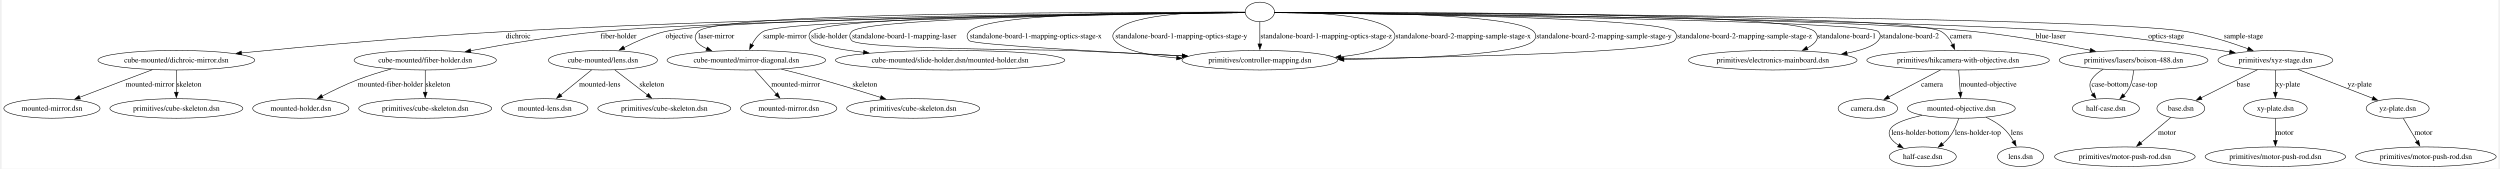
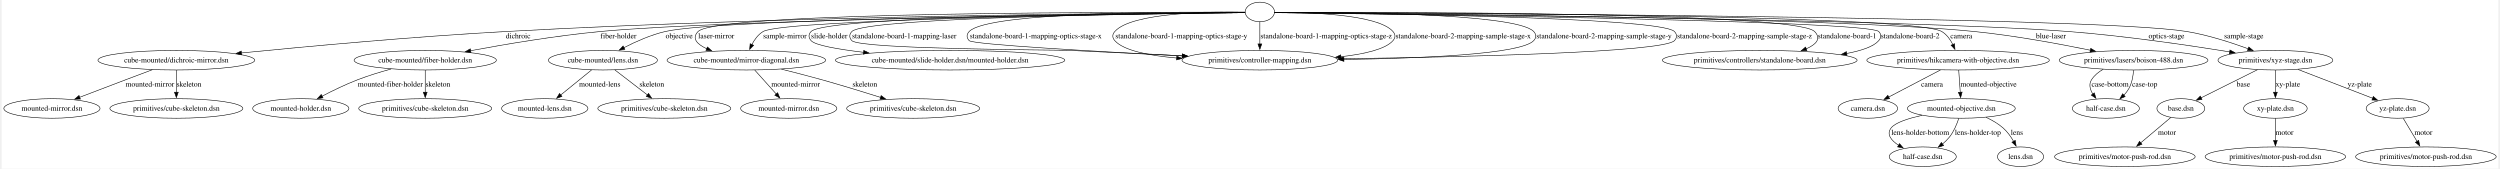
<svg xmlns="http://www.w3.org/2000/svg" width="4595pt" height="310pt" viewBox="0.00 0.00 4594.87 310.40">
  <g id="graph0" class="graph" transform="scale(1 1) rotate(0) translate(4 306.4)">
    <polygon fill="white" stroke="none" points="-4,4 -4,-306.4 4590.87,-306.4 4590.87,4 -4,4" />
    <g id="node1" class="node">
      <ellipse fill="none" stroke="black" cx="2311.55" cy="-284.4" rx="27" ry="18" />
    </g>
    <g id="node2" class="node">
      <ellipse fill="none" stroke="black" cx="317.55" cy="-195.6" rx="144.31" ry="18" />
      <text text-anchor="middle" x="317.55" y="-191.4" font-family="Times,serif" font-size="14.00">cube-mounted/dichroic-mirror.dsn</text>
    </g>
    <g id="edge1" class="edge">
      <path fill="none" stroke="black" d="M2284.13,-283.32C2141.63,-282.78 1471.18,-278.67 923.68,-248.4 754.44,-239.04 559.17,-221.06 437.03,-208.94" />
      <polygon fill="black" stroke="black" points="437.61,-205.48 427.31,-207.98 436.92,-212.45 437.61,-205.48" />
      <text text-anchor="middle" x="946.61" y="-235.8" font-family="Times,serif" font-size="14.00">dichroic</text>
    </g>
    <g id="node5" class="node">
      <ellipse fill="none" stroke="black" cx="775.55" cy="-195.6" rx="130.9" ry="18" />
      <text text-anchor="middle" x="775.55" y="-191.4" font-family="Times,serif" font-size="14.00">cube-mounted/fiber-holder.dsn</text>
    </g>
    <g id="edge2" class="edge">
      <path fill="none" stroke="black" d="M2284.25,-283.1C2127.39,-281.29 1339.2,-271.2 1097.69,-248.4 1015.99,-240.69 923.6,-225.12 858.77,-213.05" />
      <polygon fill="black" stroke="black" points="859.77,-209.67 849.3,-211.27 858.48,-216.55 859.77,-209.67" />
      <text text-anchor="middle" x="1131.12" y="-235.8" font-family="Times,serif" font-size="14.00">fiber-holder</text>
    </g>
    <g id="node8" class="node">
      <ellipse fill="none" stroke="black" cx="1102.55" cy="-195.6" rx="100.34" ry="18" />
      <text text-anchor="middle" x="1102.55" y="-191.4" font-family="Times,serif" font-size="14.00">cube-mounted/lens.dsn</text>
    </g>
    <g id="edge3" class="edge">
      <path fill="none" stroke="black" d="M2284.31,-283.16C2125.65,-281.71 1323.93,-273.17 1217.24,-248.4 1190.72,-242.24 1162.84,-229.81 1141.21,-218.66" />
      <polygon fill="black" stroke="black" points="1142.94,-215.62 1132.47,-214.04 1139.67,-221.81 1142.94,-215.62" />
      <text text-anchor="middle" x="1242.89" y="-235.8" font-family="Times,serif" font-size="14.00">objective</text>
    </g>
    <g id="node11" class="node">
      <ellipse fill="none" stroke="black" cx="1366.55" cy="-195.6" rx="145.93" ry="18" />
      <text text-anchor="middle" x="1366.55" y="-191.4" font-family="Times,serif" font-size="14.00">cube-mounted/mirror-diagonal.dsn</text>
    </g>
    <g id="edge4" class="edge">
      <path fill="none" stroke="black" d="M2284.15,-283.53C2123.88,-284.18 1313.68,-285.62 1277.69,-248.4 1265.33,-235.62 1276.03,-224.94 1293.71,-216.67" />
      <polygon fill="black" stroke="black" points="1294.87,-219.98 1302.76,-212.9 1292.18,-213.52 1294.87,-219.98" />
      <text text-anchor="middle" x="1311.12" y="-235.8" font-family="Times,serif" font-size="14.00">laser-mirror</text>
    </g>
    <g id="edge5" class="edge">
      <path fill="none" stroke="black" d="M2284.49,-283.09C2137.15,-281.3 1436.56,-271.6 1397.46,-248.4 1388.24,-242.93 1381.44,-233.54 1376.61,-224.24" />
      <polygon fill="black" stroke="black" points="1379.91,-223.05 1372.6,-215.38 1373.54,-225.94 1379.91,-223.05" />
      <text text-anchor="middle" x="1437.51" y="-235.8" font-family="Times,serif" font-size="14.00">sample-mirror</text>
    </g>
    <g id="node14" class="node">
      <ellipse fill="none" stroke="black" cx="1741.55" cy="-195.6" rx="211.11" ry="18" />
      <text text-anchor="middle" x="1741.55" y="-191.4" font-family="Times,serif" font-size="14.00">cube-mounted/slide-holder.dsn/mounted-holder.dsn</text>
    </g>
    <g id="edge6" class="edge">
      <path fill="none" stroke="black" d="M2284.17,-283.29C2144.19,-282.6 1513.92,-277.86 1485.68,-248.4 1480.51,-243.01 1480.77,-237.23 1485.68,-231.6 1493.15,-223.04 1534.81,-215.77 1582.42,-210.11" />
      <polygon fill="black" stroke="black" points="1582.6,-213.62 1592.14,-208.99 1581.8,-206.66 1582.6,-213.62" />
      <text text-anchor="middle" x="1519.11" y="-235.8" font-family="Times,serif" font-size="14.00">slide-holder</text>
    </g>
    <g id="node15" class="node">
      <ellipse fill="none" stroke="black" cx="2311.55" cy="-195.6" rx="143.26" ry="18" />
      <text text-anchor="middle" x="2311.55" y="-191.4" font-family="Times,serif" font-size="14.00">primitives/controller-mapping.dsn</text>
    </g>
    <g id="edge7" class="edge">
      <path fill="none" stroke="black" d="M2284.52,-283.17C2153.1,-281.94 1586.21,-275.1 1560.73,-248.4 1555.58,-243 1555.57,-237 1560.73,-231.6 1576.14,-215.49 1939.28,-214.64 1961.55,-213.6 2029.77,-210.41 2105.46,-206.75 2168.95,-203.64" />
      <polygon fill="black" stroke="black" points="2168.92,-207.15 2178.74,-203.17 2168.58,-200.16 2168.92,-207.15" />
      <text text-anchor="middle" x="1657.14" y="-235.8" font-family="Times,serif" font-size="14.00">standalone-board-1-mapping-laser</text>
    </g>
    <g id="edge8" class="edge">
      <path fill="none" stroke="black" d="M2284.15,-283.74C2179.84,-284.76 1811.54,-285.67 1776.63,-248.4 1771.52,-242.95 1771.52,-237.05 1776.63,-231.6 1783.33,-224.45 2012.84,-211.55 2169.02,-203.57" />
      <polygon fill="black" stroke="black" points="2168.81,-207.09 2178.62,-203.08 2168.46,-200.09 2168.81,-207.09" />
      <text text-anchor="middle" x="1899.09" y="-235.8" font-family="Times,serif" font-size="14.00">standalone-board-1-mapping-optics-stage-x</text>
    </g>
    <g id="edge9" class="edge">
      <path fill="none" stroke="black" d="M2284.17,-284.14C2222.49,-285.15 2075.61,-283.71 2044.63,-248.4 2039.7,-242.79 2039.7,-237.21 2044.63,-231.6 2060.75,-213.23 2108.24,-204.03 2158.78,-199.57" />
      <polygon fill="black" stroke="black" points="2158.75,-203.08 2168.44,-198.79 2158.19,-196.11 2158.75,-203.08" />
      <text text-anchor="middle" x="2167.09" y="-235.8" font-family="Times,serif" font-size="14.00">standalone-board-1-mapping-optics-stage-y</text>
    </g>
    <g id="edge10" class="edge">
      <path fill="none" stroke="black" d="M2311.55,-266.25C2311.55,-254.56 2311.55,-238.79 2311.55,-225.22" />
      <polygon fill="black" stroke="black" points="2315.05,-225.52 2311.55,-215.52 2308.05,-225.52 2315.05,-225.52" />
      <text text-anchor="middle" x="2433.61" y="-235.8" font-family="Times,serif" font-size="14.00">standalone-board-1-mapping-optics-stage-z</text>
    </g>
    <g id="edge11" class="edge">
      <path fill="none" stroke="black" d="M2338.85,-283.77C2396.69,-283.92 2528.61,-280.62 2556.55,-248.4 2561.44,-242.76 2561.44,-237.24 2556.55,-231.6 2542.76,-215.7 2503.64,-206.84 2460.6,-201.97" />
      <polygon fill="black" stroke="black" points="2461.1,-198.5 2450.79,-200.94 2460.37,-205.46 2461.1,-198.5" />
      <text text-anchor="middle" x="2685.78" y="-235.8" font-family="Times,serif" font-size="14.00">standalone-board-2-mapping-sample-stage-x</text>
    </g>
    <g id="edge12" class="edge">
      <path fill="none" stroke="black" d="M2338.72,-283.62C2438.81,-284.16 2782.86,-283.43 2815.55,-248.4 2820.64,-242.94 2820.64,-237.06 2815.55,-231.6 2791.9,-206.25 2605.25,-198.86 2465.94,-196.92" />
      <polygon fill="black" stroke="black" points="2466.29,-193.42 2456.24,-196.79 2466.19,-200.42 2466.29,-193.42" />
      <text text-anchor="middle" x="2944.93" y="-235.8" font-family="Times,serif" font-size="14.00">standalone-board-2-mapping-sample-stage-y</text>
    </g>
    <g id="edge13" class="edge">
      <path fill="none" stroke="black" d="M2338.57,-283.19C2471.29,-282.06 3048.61,-275.55 3074.55,-248.4 3079.7,-243 3079.7,-237 3074.55,-231.6 3053.85,-209.93 2681.95,-201.41 2465.15,-198.28" />
      <polygon fill="black" stroke="black" points="2465.22,-194.78 2455.18,-198.14 2465.12,-201.78 2465.22,-194.78" />
      <text text-anchor="middle" x="3203.59" y="-235.8" font-family="Times,serif" font-size="14.00">standalone-board-2-mapping-sample-stage-z</text>
    </g>
    <g id="node16" class="node">
-       <ellipse fill="none" stroke="black" cx="3255.55" cy="-195.6" rx="155.05" ry="18" />
-       <text text-anchor="middle" x="3255.55" y="-191.4" font-family="Times,serif" font-size="14.00">primitives/electronics-mainboard.dsn</text>
+       <ellipse fill="none" stroke="black" cx="3231.55" cy="-195.6" rx="179.19" ry="18" />
+       <text text-anchor="middle" x="3231.55" y="-191.4" font-family="Times,serif" font-size="14.00">primitives/controllers/standalone-board.dsn</text>
    </g>
    <g id="edge14" class="edge">
-       <path fill="none" stroke="black" d="M2338.86,-283.52C2497.74,-284.1 3297.04,-285.15 3332.55,-248.4 3343.77,-236.79 3334.4,-226.33 3318.86,-217.9" />
-       <polygon fill="black" stroke="black" points="3320.4,-214.76 3309.87,-213.58 3317.36,-221.07 3320.4,-214.76" />
-       <text text-anchor="middle" x="3391.51" y="-235.8" font-family="Times,serif" font-size="14.00">standalone-board-1</text>
+       <path fill="none" stroke="black" d="M2338.86,-283.52C2497.74,-284.1 3297.04,-285.15 3332.55,-248.4 3345.49,-235.01 3335.11,-224.44 3316.86,-216.44" />
+       <polygon fill="black" stroke="black" points="3318.35,-213.27 3307.76,-212.92 3315.83,-219.8 3318.35,-213.27" />
+       <text text-anchor="middle" x="3392.34" y="-235.8" font-family="Times,serif" font-size="14.00">standalone-board-1</text>
    </g>
    <g id="edge15" class="edge">
-       <path fill="none" stroke="black" d="M2338.87,-283.08C2510.19,-281.02 3429.58,-268.99 3449.55,-248.4 3454.74,-243.04 3454.33,-237.33 3449.55,-231.6 3440.75,-221.07 3418.42,-213.7 3391.91,-208.55" />
-       <polygon fill="black" stroke="black" points="3392.68,-205.13 3382.22,-206.81 3391.45,-212.02 3392.68,-205.13" />
-       <text text-anchor="middle" x="3507.33" y="-235.8" font-family="Times,serif" font-size="14.00">standalone-board-2</text>
+       <path fill="none" stroke="black" d="M2338.9,-283.08C2510.36,-281.02 3430.57,-269 3450.55,-248.4 3455.74,-243.04 3455.39,-237.28 3450.55,-231.6 3441.2,-220.64 3418.61,-213.1 3391.32,-207.91" />
+       <polygon fill="black" stroke="black" points="3392.16,-204.51 3381.71,-206.23 3390.96,-211.4 3392.16,-204.51" />
+       <text text-anchor="middle" x="3508.35" y="-235.8" font-family="Times,serif" font-size="14.00">standalone-board-2</text>
    </g>
    <g id="node17" class="node">
      <ellipse fill="none" stroke="black" cx="3596.55" cy="-195.6" rx="167.91" ry="18" />
      <text text-anchor="middle" x="3596.55" y="-191.4" font-family="Times,serif" font-size="14.00">primitives/hikcamera-with-objective.dsn</text>
    </g>
    <g id="edge16" class="edge">
-       <path fill="none" stroke="black" d="M2338.77,-283.38C2516.92,-283.15 3510.81,-280.45 3565.55,-248.4 3574.81,-242.97 3581.63,-233.6 3586.47,-224.3" />
-       <polygon fill="black" stroke="black" points="3589.55,-225.98 3590.49,-215.43 3583.17,-223.08 3589.55,-225.98" />
-       <text text-anchor="middle" x="3601.76" y="-235.8" font-family="Times,serif" font-size="14.00">camera</text>
+       <path fill="none" stroke="black" d="M2338.8,-283.39C2517.12,-283.23 3511.99,-280.87 3566.55,-248.4 3575.6,-243.01 3582.18,-233.77 3586.84,-224.58" />
+       <polygon fill="black" stroke="black" points="3590.04,-225.98 3590.84,-215.42 3583.63,-223.18 3590.04,-225.98" />
+       <text text-anchor="middle" x="3602.44" y="-235.8" font-family="Times,serif" font-size="14.00">camera</text>
    </g>
    <g id="node22" class="node">
      <ellipse fill="none" stroke="black" cx="3919.55" cy="-195.6" rx="136.84" ry="18" />
      <text text-anchor="middle" x="3919.55" y="-191.4" font-family="Times,serif" font-size="14.00">primitives/lasers/boison-488.dsn</text>
    </g>
    <g id="edge17" class="edge">
-       <path fill="none" stroke="black" d="M2338.92,-283.22C2503.51,-282.07 3363.16,-274.86 3625.55,-248.4 3698.7,-241.02 3781.05,-225.92 3839.95,-213.91" />
-       <polygon fill="black" stroke="black" points="3840.47,-217.38 3849.56,-211.94 3839.06,-210.52 3840.47,-217.38" />
-       <text text-anchor="middle" x="3766.87" y="-235.8" font-family="Times,serif" font-size="14.00">blue-laser</text>
+       <path fill="none" stroke="black" d="M2338.94,-283.23C2503.65,-282.09 3363.97,-274.96 3626.55,-248.4 3699.45,-241.03 3781.53,-225.92 3840.23,-213.91" />
+       <polygon fill="black" stroke="black" points="3840.71,-217.39 3849.79,-211.94 3839.29,-210.53 3840.71,-217.39" />
+       <text text-anchor="middle" x="3767.49" y="-235.8" font-family="Times,serif" font-size="14.00">blue-laser</text>
    </g>
    <g id="node24" class="node">
      <ellipse fill="none" stroke="black" cx="4180.55" cy="-195.6" rx="105.71" ry="18" />
      <text text-anchor="middle" x="4180.55" y="-191.4" font-family="Times,serif" font-size="14.00">primitives/xyz-stage.dsn</text>
    </g>
    <g id="edge18" class="edge">
-       <path fill="none" stroke="black" d="M2338.7,-283.16C2514.95,-281.51 3498.91,-271.39 3798.55,-248.4 3901.74,-240.48 4019.66,-223.23 4096.85,-210.81" />
-       <polygon fill="black" stroke="black" points="4097.13,-214.31 4106.44,-209.25 4096.01,-207.4 4097.13,-214.31" />
-       <text text-anchor="middle" x="3979.45" y="-235.8" font-family="Times,serif" font-size="14.00">optics-stage</text>
+       <path fill="none" stroke="black" d="M2338.72,-283.16C2515.09,-281.52 3499.71,-271.47 3799.55,-248.4 3902.32,-240.49 4019.72,-223.28 4096.72,-210.86" />
+       <polygon fill="black" stroke="black" points="4096.97,-214.37 4106.28,-209.31 4095.85,-207.46 4096.97,-214.37" />
+       <text text-anchor="middle" x="3980.06" y="-235.8" font-family="Times,serif" font-size="14.00">optics-stage</text>
    </g>
    <g id="edge19" class="edge">
-       <path fill="none" stroke="black" d="M2338.96,-283.31C2544.76,-282.56 3844.46,-276.74 4016.55,-248.4 4055.72,-241.95 4098.45,-228.22 4130.46,-216.52" />
-       <polygon fill="black" stroke="black" points="4131.32,-219.94 4139.47,-213.17 4128.88,-213.38 4131.32,-219.94" />
-       <text text-anchor="middle" x="4121.77" y="-235.8" font-family="Times,serif" font-size="14.00">sample-stage</text>
+       <path fill="none" stroke="black" d="M2338.97,-283.31C2544.9,-282.59 3845.39,-276.91 4017.55,-248.4 4056.33,-241.98 4098.59,-228.34 4130.36,-216.68" />
+       <polygon fill="black" stroke="black" points="4131.58,-219.96 4139.72,-213.18 4129.13,-213.4 4131.58,-219.96" />
+       <text text-anchor="middle" x="4122.37" y="-235.8" font-family="Times,serif" font-size="14.00">sample-stage</text>
    </g>
    <g id="node3" class="node">
      <ellipse fill="none" stroke="black" cx="88.55" cy="-106.8" rx="88.55" ry="18" />
      <text text-anchor="middle" x="88.55" y="-102.6" font-family="Times,serif" font-size="14.00">mounted-mirror.dsn</text>
    </g>
    <g id="edge20" class="edge">
      <path fill="none" stroke="black" d="M273.33,-178.1C257.77,-172.28 240.16,-165.67 224.13,-159.6 196.08,-148.99 164.81,-137.05 139.38,-127.31" />
      <polygon fill="black" stroke="black" points="140.87,-124.13 130.28,-123.82 138.36,-130.67 140.87,-124.13" />
      <text text-anchor="middle" x="268.84" y="-147" font-family="Times,serif" font-size="14.00">mounted-mirror</text>
    </g>
    <g id="node4" class="node">
      <ellipse fill="none" stroke="black" cx="317.55" cy="-106.8" rx="122.34" ry="18" />
      <text text-anchor="middle" x="317.55" y="-102.6" font-family="Times,serif" font-size="14.00">primitives/cube-skeleton.dsn</text>
    </g>
    <g id="edge21" class="edge">
      <path fill="none" stroke="black" d="M317.55,-177.45C317.55,-165.76 317.55,-149.99 317.55,-136.42" />
      <polygon fill="black" stroke="black" points="321.05,-136.72 317.55,-126.72 314.05,-136.72 321.05,-136.72" />
      <text text-anchor="middle" x="340.87" y="-147" font-family="Times,serif" font-size="14.00">skeleton</text>
    </g>
    <g id="node6" class="node">
      <ellipse fill="none" stroke="black" cx="546.55" cy="-106.8" rx="88.55" ry="18" />
      <text text-anchor="middle" x="546.55" y="-102.6" font-family="Times,serif" font-size="14.00">mounted-holder.dsn</text>
    </g>
    <g id="edge22" class="edge">
      <path fill="none" stroke="black" d="M712.74,-179.39C692.76,-173.91 670.74,-167.18 651.04,-159.6 628.77,-151.04 604.87,-139.38 585.55,-129.3" />
      <polygon fill="black" stroke="black" points="587.43,-126.33 576.95,-124.75 584.15,-132.52 587.43,-126.33" />
      <text text-anchor="middle" x="711.29" y="-147" font-family="Times,serif" font-size="14.00">mounted-fiber-holder</text>
    </g>
    <g id="node7" class="node">
      <ellipse fill="none" stroke="black" cx="775.55" cy="-106.8" rx="122.34" ry="18" />
      <text text-anchor="middle" x="775.55" y="-102.6" font-family="Times,serif" font-size="14.00">primitives/cube-skeleton.dsn</text>
    </g>
    <g id="edge23" class="edge">
      <path fill="none" stroke="black" d="M775.55,-177.45C775.55,-165.76 775.55,-149.99 775.55,-136.42" />
      <polygon fill="black" stroke="black" points="779.05,-136.72 775.55,-126.72 772.05,-136.72 779.05,-136.72" />
      <text text-anchor="middle" x="798.87" y="-147" font-family="Times,serif" font-size="14.00">skeleton</text>
    </g>
    <g id="node9" class="node">
      <ellipse fill="none" stroke="black" cx="995.55" cy="-106.8" rx="79.43" ry="18" />
      <text text-anchor="middle" x="995.55" y="-102.6" font-family="Times,serif" font-size="14.00">mounted-lens.dsn</text>
    </g>
    <g id="edge24" class="edge">
      <path fill="none" stroke="black" d="M1081.66,-177.66C1065.5,-164.55 1042.93,-146.23 1024.94,-131.65" />
      <polygon fill="black" stroke="black" points="1027.16,-128.94 1017.19,-125.36 1022.75,-134.38 1027.16,-128.94" />
      <text text-anchor="middle" x="1096.73" y="-147" font-family="Times,serif" font-size="14.00">mounted-lens</text>
    </g>
    <g id="node10" class="node">
      <ellipse fill="none" stroke="black" cx="1215.55" cy="-106.8" rx="122.34" ry="18" />
      <text text-anchor="middle" x="1215.55" y="-102.6" font-family="Times,serif" font-size="14.00">primitives/cube-skeleton.dsn</text>
    </g>
    <g id="edge25" class="edge">
      <path fill="none" stroke="black" d="M1124.6,-177.66C1141.71,-164.51 1165.64,-146.14 1184.66,-131.53" />
      <polygon fill="black" stroke="black" points="1186.55,-134.49 1192.35,-125.62 1182.28,-128.94 1186.55,-134.49" />
      <text text-anchor="middle" x="1192.5" y="-147" font-family="Times,serif" font-size="14.00">skeleton</text>
    </g>
    <g id="node12" class="node">
      <ellipse fill="none" stroke="black" cx="1444.55" cy="-106.8" rx="88.55" ry="18" />
      <text text-anchor="middle" x="1444.55" y="-102.6" font-family="Times,serif" font-size="14.00">mounted-mirror.dsn</text>
    </g>
    <g id="edge26" class="edge">
      <path fill="none" stroke="black" d="M1381.96,-177.45C1393.28,-164.85 1408.86,-147.52 1421.64,-133.3" />
      <polygon fill="black" stroke="black" points="1424.08,-135.82 1428.16,-126.04 1418.87,-131.14 1424.08,-135.82" />
      <text text-anchor="middle" x="1457.24" y="-147" font-family="Times,serif" font-size="14.00">mounted-mirror</text>
    </g>
    <g id="node13" class="node">
      <ellipse fill="none" stroke="black" cx="1673.55" cy="-106.8" rx="122.34" ry="18" />
      <text text-anchor="middle" x="1673.55" y="-102.6" font-family="Times,serif" font-size="14.00">primitives/cube-skeleton.dsn</text>
    </g>
    <g id="edge27" class="edge">
      <path fill="none" stroke="black" d="M1431.09,-179.09C1454.6,-173.25 1481.34,-166.37 1505.55,-159.6 1541.57,-149.52 1581.6,-137.22 1613.55,-127.14" />
      <polygon fill="black" stroke="black" points="1614.58,-130.48 1623.05,-124.12 1612.46,-123.81 1614.58,-130.48" />
      <text text-anchor="middle" x="1584.55" y="-147" font-family="Times,serif" font-size="14.00">skeleton</text>
    </g>
    <g id="node18" class="node">
      <ellipse fill="none" stroke="black" cx="3430.55" cy="-106.8" rx="54.74" ry="18" />
      <text text-anchor="middle" x="3430.55" y="-102.6" font-family="Times,serif" font-size="14.00">camera.dsn</text>
    </g>
    <g id="edge28" class="edge">
      <path fill="none" stroke="black" d="M3564.15,-177.66C3536.84,-163.38 3497.7,-142.92 3468.85,-127.83" />
      <polygon fill="black" stroke="black" points="3470.55,-124.77 3460.06,-123.23 3467.3,-130.97 3470.55,-124.77" />
      <text text-anchor="middle" x="3548.62" y="-147" font-family="Times,serif" font-size="14.00">camera</text>
    </g>
    <g id="node19" class="node">
      <ellipse fill="none" stroke="black" cx="3602.55" cy="-106.8" rx="99.27" ry="18" />
      <text text-anchor="middle" x="3602.55" y="-102.6" font-family="Times,serif" font-size="14.00">mounted-objective.dsn</text>
    </g>
    <g id="edge29" class="edge">
      <path fill="none" stroke="black" d="M3597.73,-177.45C3598.54,-165.76 3599.63,-149.99 3600.57,-136.42" />
      <polygon fill="black" stroke="black" points="3604.04,-136.94 3601.24,-126.72 3597.06,-136.46 3604.04,-136.94" />
      <text text-anchor="middle" x="3652.57" y="-147" font-family="Times,serif" font-size="14.00">mounted-objective</text>
    </g>
    <g id="node20" class="node">
      <ellipse fill="none" stroke="black" cx="3531.55" cy="-18" rx="61.71" ry="18" />
      <text text-anchor="middle" x="3531.55" y="-13.8" font-family="Times,serif" font-size="14.00">half-case.dsn</text>
    </g>
    <g id="edge30" class="edge">
      <path fill="none" stroke="black" d="M3530.16,-94.15C3504.85,-88.49 3480.83,-80.73 3473.24,-70.8 3464.28,-59.09 3473.48,-47.97 3487.03,-39.06" />
      <polygon fill="black" stroke="black" points="3488.76,-42.1 3495.62,-34.03 3485.22,-36.06 3488.76,-42.1" />
      <text text-anchor="middle" x="3526.89" y="-58.2" font-family="Times,serif" font-size="14.00">lens-holder-bottom</text>
    </g>
    <g id="edge31" class="edge">
      <path fill="none" stroke="black" d="M3597.9,-88.68C3594.38,-77.93 3588.74,-64.21 3580.55,-54 3576.88,-49.43 3572.47,-45.18 3567.81,-41.33" />
      <polygon fill="black" stroke="black" points="3570,-38.6 3559.91,-35.36 3565.78,-44.18 3570,-38.6" />
      <text text-anchor="middle" x="3633.01" y="-58.2" font-family="Times,serif" font-size="14.00">lens-holder-top</text>
    </g>
    <g id="node21" class="node">
      <ellipse fill="none" stroke="black" cx="3711.55" cy="-18" rx="42.42" ry="18" />
      <text text-anchor="middle" x="3711.55" y="-13.8" font-family="Times,serif" font-size="14.00">lens.dsn</text>
    </g>
    <g id="edge32" class="edge">
      <path fill="none" stroke="black" d="M3647.98,-90.49C3659.09,-85.37 3670.4,-78.86 3679.55,-70.8 3687.3,-63.97 3693.8,-54.8 3698.87,-46.08" />
      <polygon fill="black" stroke="black" points="3701.81,-48.01 3703.44,-37.55 3695.63,-44.71 3701.81,-48.01" />
      <text text-anchor="middle" x="3704.86" y="-58.2" font-family="Times,serif" font-size="14.00">lens</text>
    </g>
    <g id="node23" class="node">
      <ellipse fill="none" stroke="black" cx="3868.55" cy="-106.8" rx="61.71" ry="18" />
      <text text-anchor="middle" x="3868.55" y="-102.6" font-family="Times,serif" font-size="14.00">half-case.dsn</text>
    </g>
    <g id="edge33" class="edge">
      <path fill="none" stroke="black" d="M3863.63,-178.9C3855.11,-174.07 3847.4,-167.78 3842.13,-159.6 3836.8,-151.34 3839.34,-141.87 3844.54,-133.31" />
      <polygon fill="black" stroke="black" points="3847.28,-135.49 3850.37,-125.36 3841.64,-131.35 3847.28,-135.49" />
      <text text-anchor="middle" x="3876.34" y="-147" font-family="Times,serif" font-size="14.00">case-bottom</text>
    </g>
    <g id="edge34" class="edge">
      <path fill="none" stroke="black" d="M3919.5,-177.26C3918.78,-166.68 3916.58,-153.23 3910.55,-142.8 3908.14,-138.64 3905.05,-134.76 3901.63,-131.2" />
      <polygon fill="black" stroke="black" points="3904.09,-128.72 3894.35,-124.56 3899.37,-133.88 3904.09,-128.72" />
      <text text-anchor="middle" x="3940.04" y="-147" font-family="Times,serif" font-size="14.00">case-top</text>
    </g>
    <g id="node25" class="node">
      <ellipse fill="none" stroke="black" cx="4006.55" cy="-106.8" rx="44.02" ry="18" />
      <text text-anchor="middle" x="4006.55" y="-102.6" font-family="Times,serif" font-size="14.00">base.dsn</text>
    </g>
    <g id="edge35" class="edge">
      <path fill="none" stroke="black" d="M4147.41,-178.07C4117.73,-163.26 4074.27,-141.58 4043.48,-126.23" />
      <polygon fill="black" stroke="black" points="4045.43,-123.29 4034.92,-121.96 4042.31,-129.55 4045.43,-123.29" />
      <text text-anchor="middle" x="4121.57" y="-147" font-family="Times,serif" font-size="14.00">base</text>
    </g>
    <g id="node27" class="node">
      <ellipse fill="none" stroke="black" cx="4180.55" cy="-106.8" rx="58.51" ry="18" />
      <text text-anchor="middle" x="4180.55" y="-102.6" font-family="Times,serif" font-size="14.00">xy-plate.dsn</text>
    </g>
    <g id="edge36" class="edge">
      <path fill="none" stroke="black" d="M4180.55,-177.45C4180.55,-165.76 4180.55,-149.99 4180.55,-136.42" />
      <polygon fill="black" stroke="black" points="4184.05,-136.72 4180.55,-126.72 4177.05,-136.72 4184.05,-136.72" />
      <text text-anchor="middle" x="4203.48" y="-147" font-family="Times,serif" font-size="14.00">xy-plate</text>
    </g>
    <g id="node29" class="node">
      <ellipse fill="none" stroke="black" cx="4405.55" cy="-106.8" rx="57.96" ry="18" />
      <text text-anchor="middle" x="4405.55" y="-102.6" font-family="Times,serif" font-size="14.00">yz-plate.dsn</text>
    </g>
    <g id="edge37" class="edge">
      <path fill="none" stroke="black" d="M4222.08,-178.58C4261.04,-163.55 4319.21,-141.11 4359.56,-125.54" />
      <polygon fill="black" stroke="black" points="4360.7,-128.85 4368.77,-121.99 4358.18,-122.32 4360.7,-128.85" />
      <text text-anchor="middle" x="4335.74" y="-147" font-family="Times,serif" font-size="14.00">yz-plate</text>
    </g>
    <g id="node26" class="node">
      <ellipse fill="none" stroke="black" cx="3903.55" cy="-18" rx="129.32" ry="18" />
      <text text-anchor="middle" x="3903.55" y="-13.8" font-family="Times,serif" font-size="14.00">primitives/motor-push-rod.dsn</text>
    </g>
    <g id="edge38" class="edge">
      <path fill="none" stroke="black" d="M3988.13,-90.28C3972.62,-77.21 3950.16,-58.28 3932.28,-43.21" />
      <polygon fill="black" stroke="black" points="3934.98,-40.91 3925.08,-37.14 3930.47,-46.26 3934.98,-40.91" />
      <text text-anchor="middle" x="3980.99" y="-58.2" font-family="Times,serif" font-size="14.00">motor</text>
    </g>
    <g id="node28" class="node">
      <ellipse fill="none" stroke="black" cx="4180.55" cy="-18" rx="129.32" ry="18" />
      <text text-anchor="middle" x="4180.55" y="-13.8" font-family="Times,serif" font-size="14.00">primitives/motor-push-rod.dsn</text>
    </g>
    <g id="edge39" class="edge">
      <path fill="none" stroke="black" d="M4180.55,-88.65C4180.55,-76.96 4180.55,-61.19 4180.55,-47.62" />
      <polygon fill="black" stroke="black" points="4184.05,-47.92 4180.55,-37.92 4177.05,-47.92 4184.05,-47.92" />
      <text text-anchor="middle" x="4197.27" y="-58.2" font-family="Times,serif" font-size="14.00">motor</text>
    </g>
    <g id="node30" class="node">
      <ellipse fill="none" stroke="black" cx="4457.55" cy="-18" rx="129.32" ry="18" />
      <text text-anchor="middle" x="4457.55" y="-13.8" font-family="Times,serif" font-size="14.00">primitives/motor-push-rod.dsn</text>
    </g>
    <g id="edge40" class="edge">
      <path fill="none" stroke="black" d="M4415.82,-88.65C4423.11,-76.49 4433.04,-59.91 4441.38,-45.98" />
      <polygon fill="black" stroke="black" points="4444.2,-48.09 4446.34,-37.71 4438.2,-44.49 4444.2,-48.09" />
      <text text-anchor="middle" x="4452.92" y="-58.2" font-family="Times,serif" font-size="14.00">motor</text>
    </g>
  </g>
</svg>
